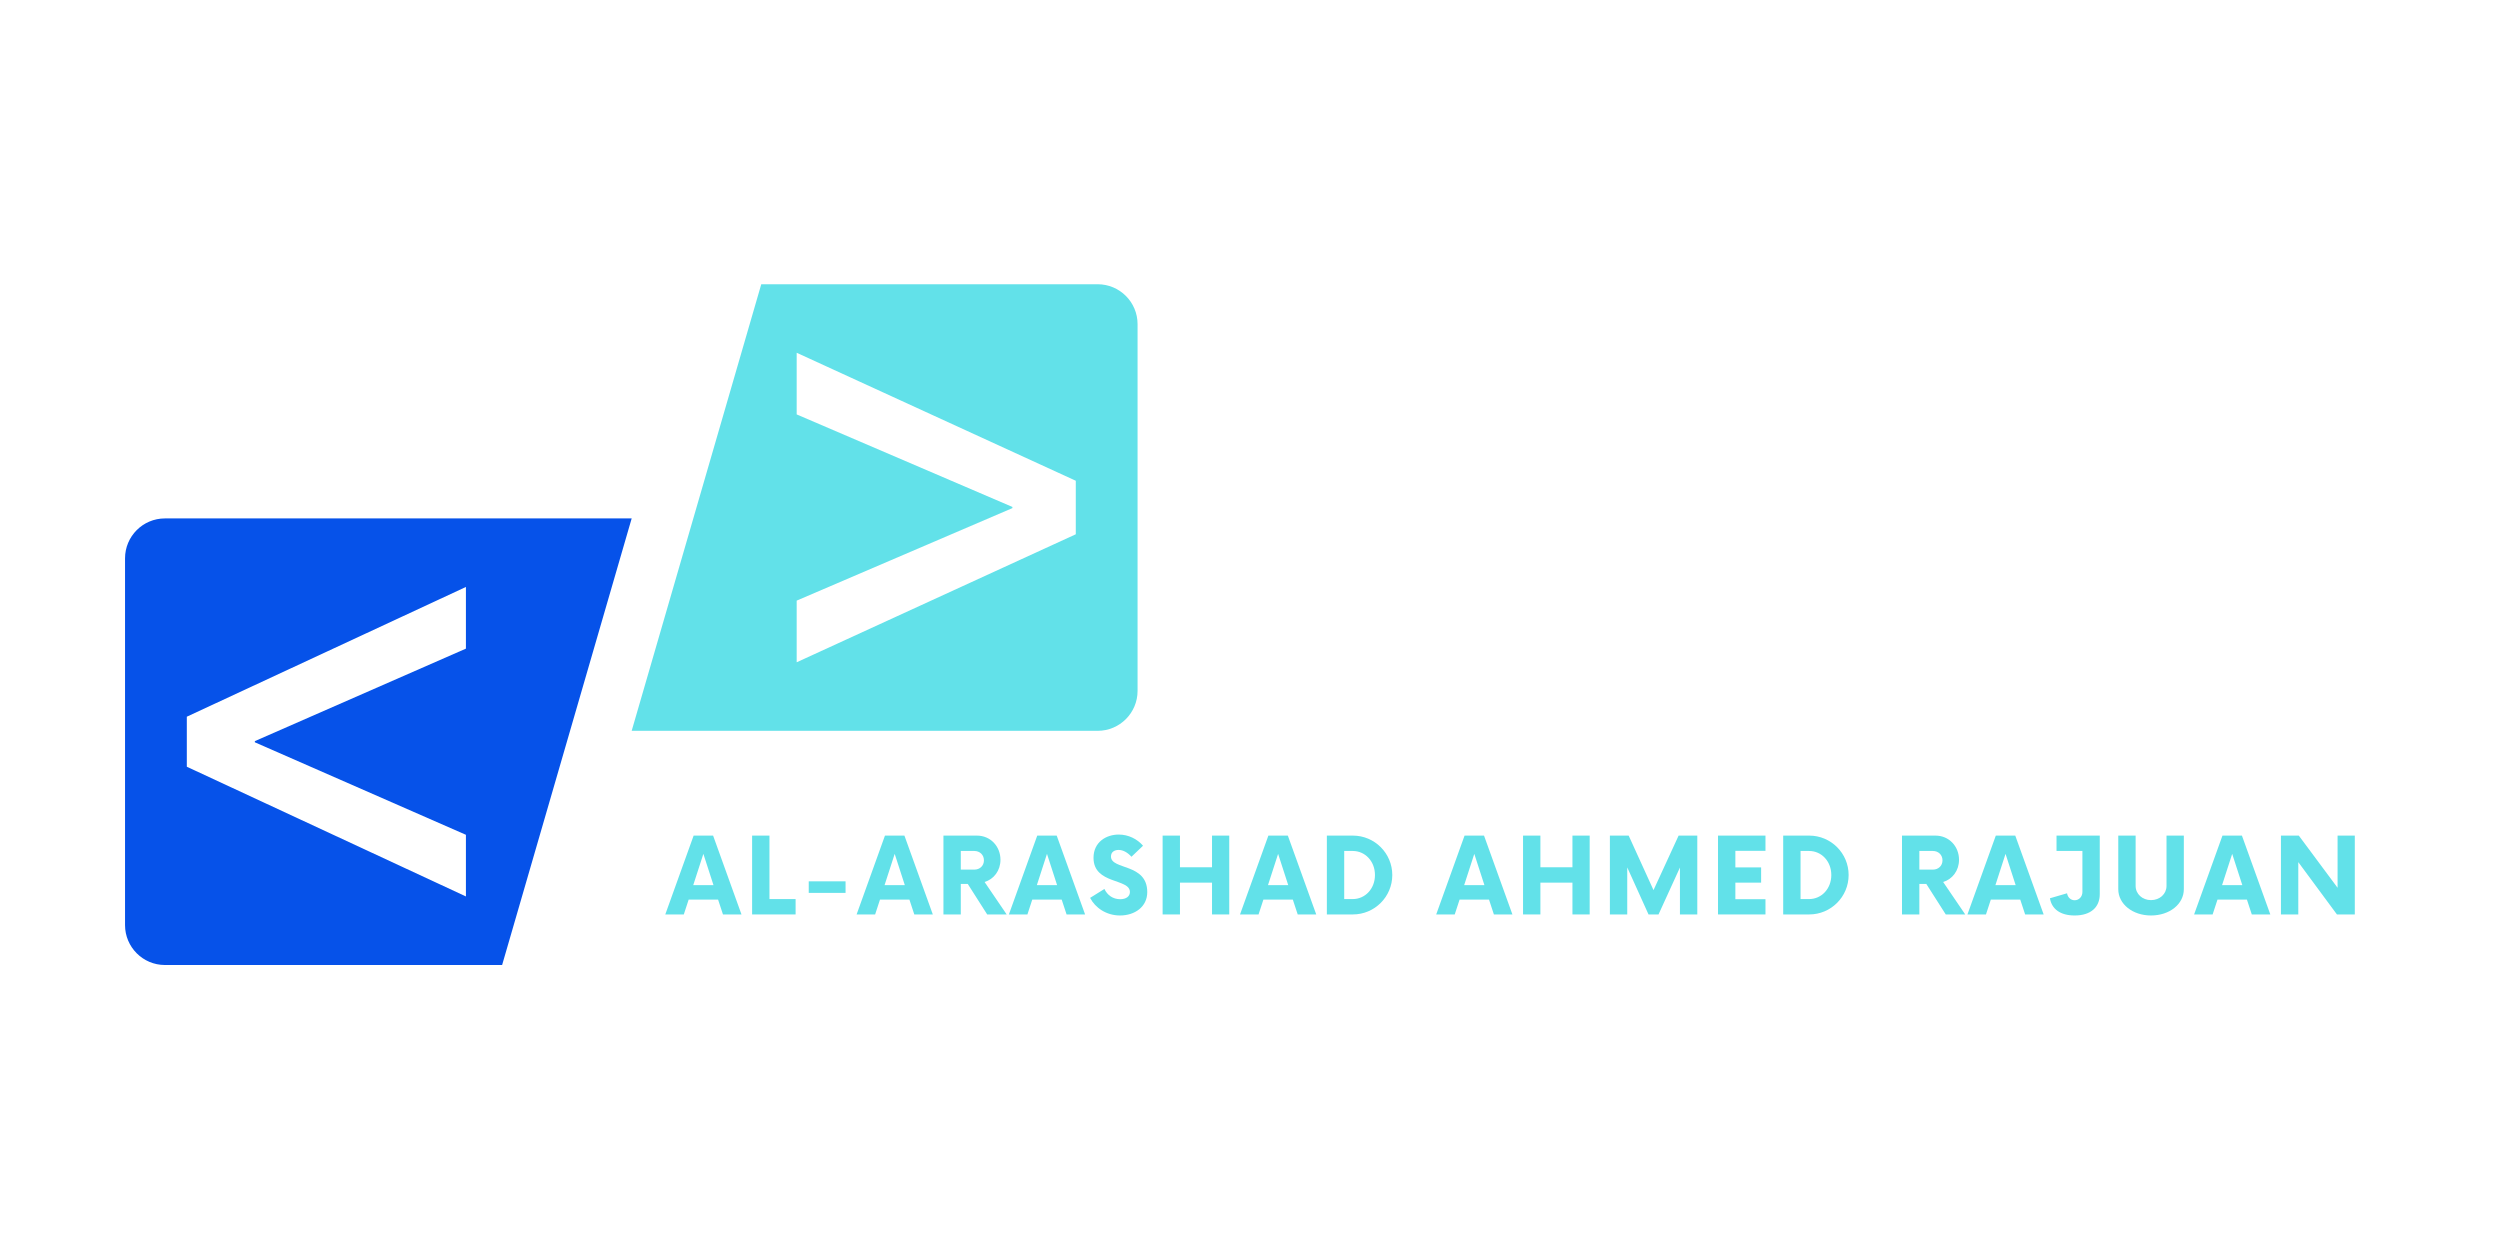
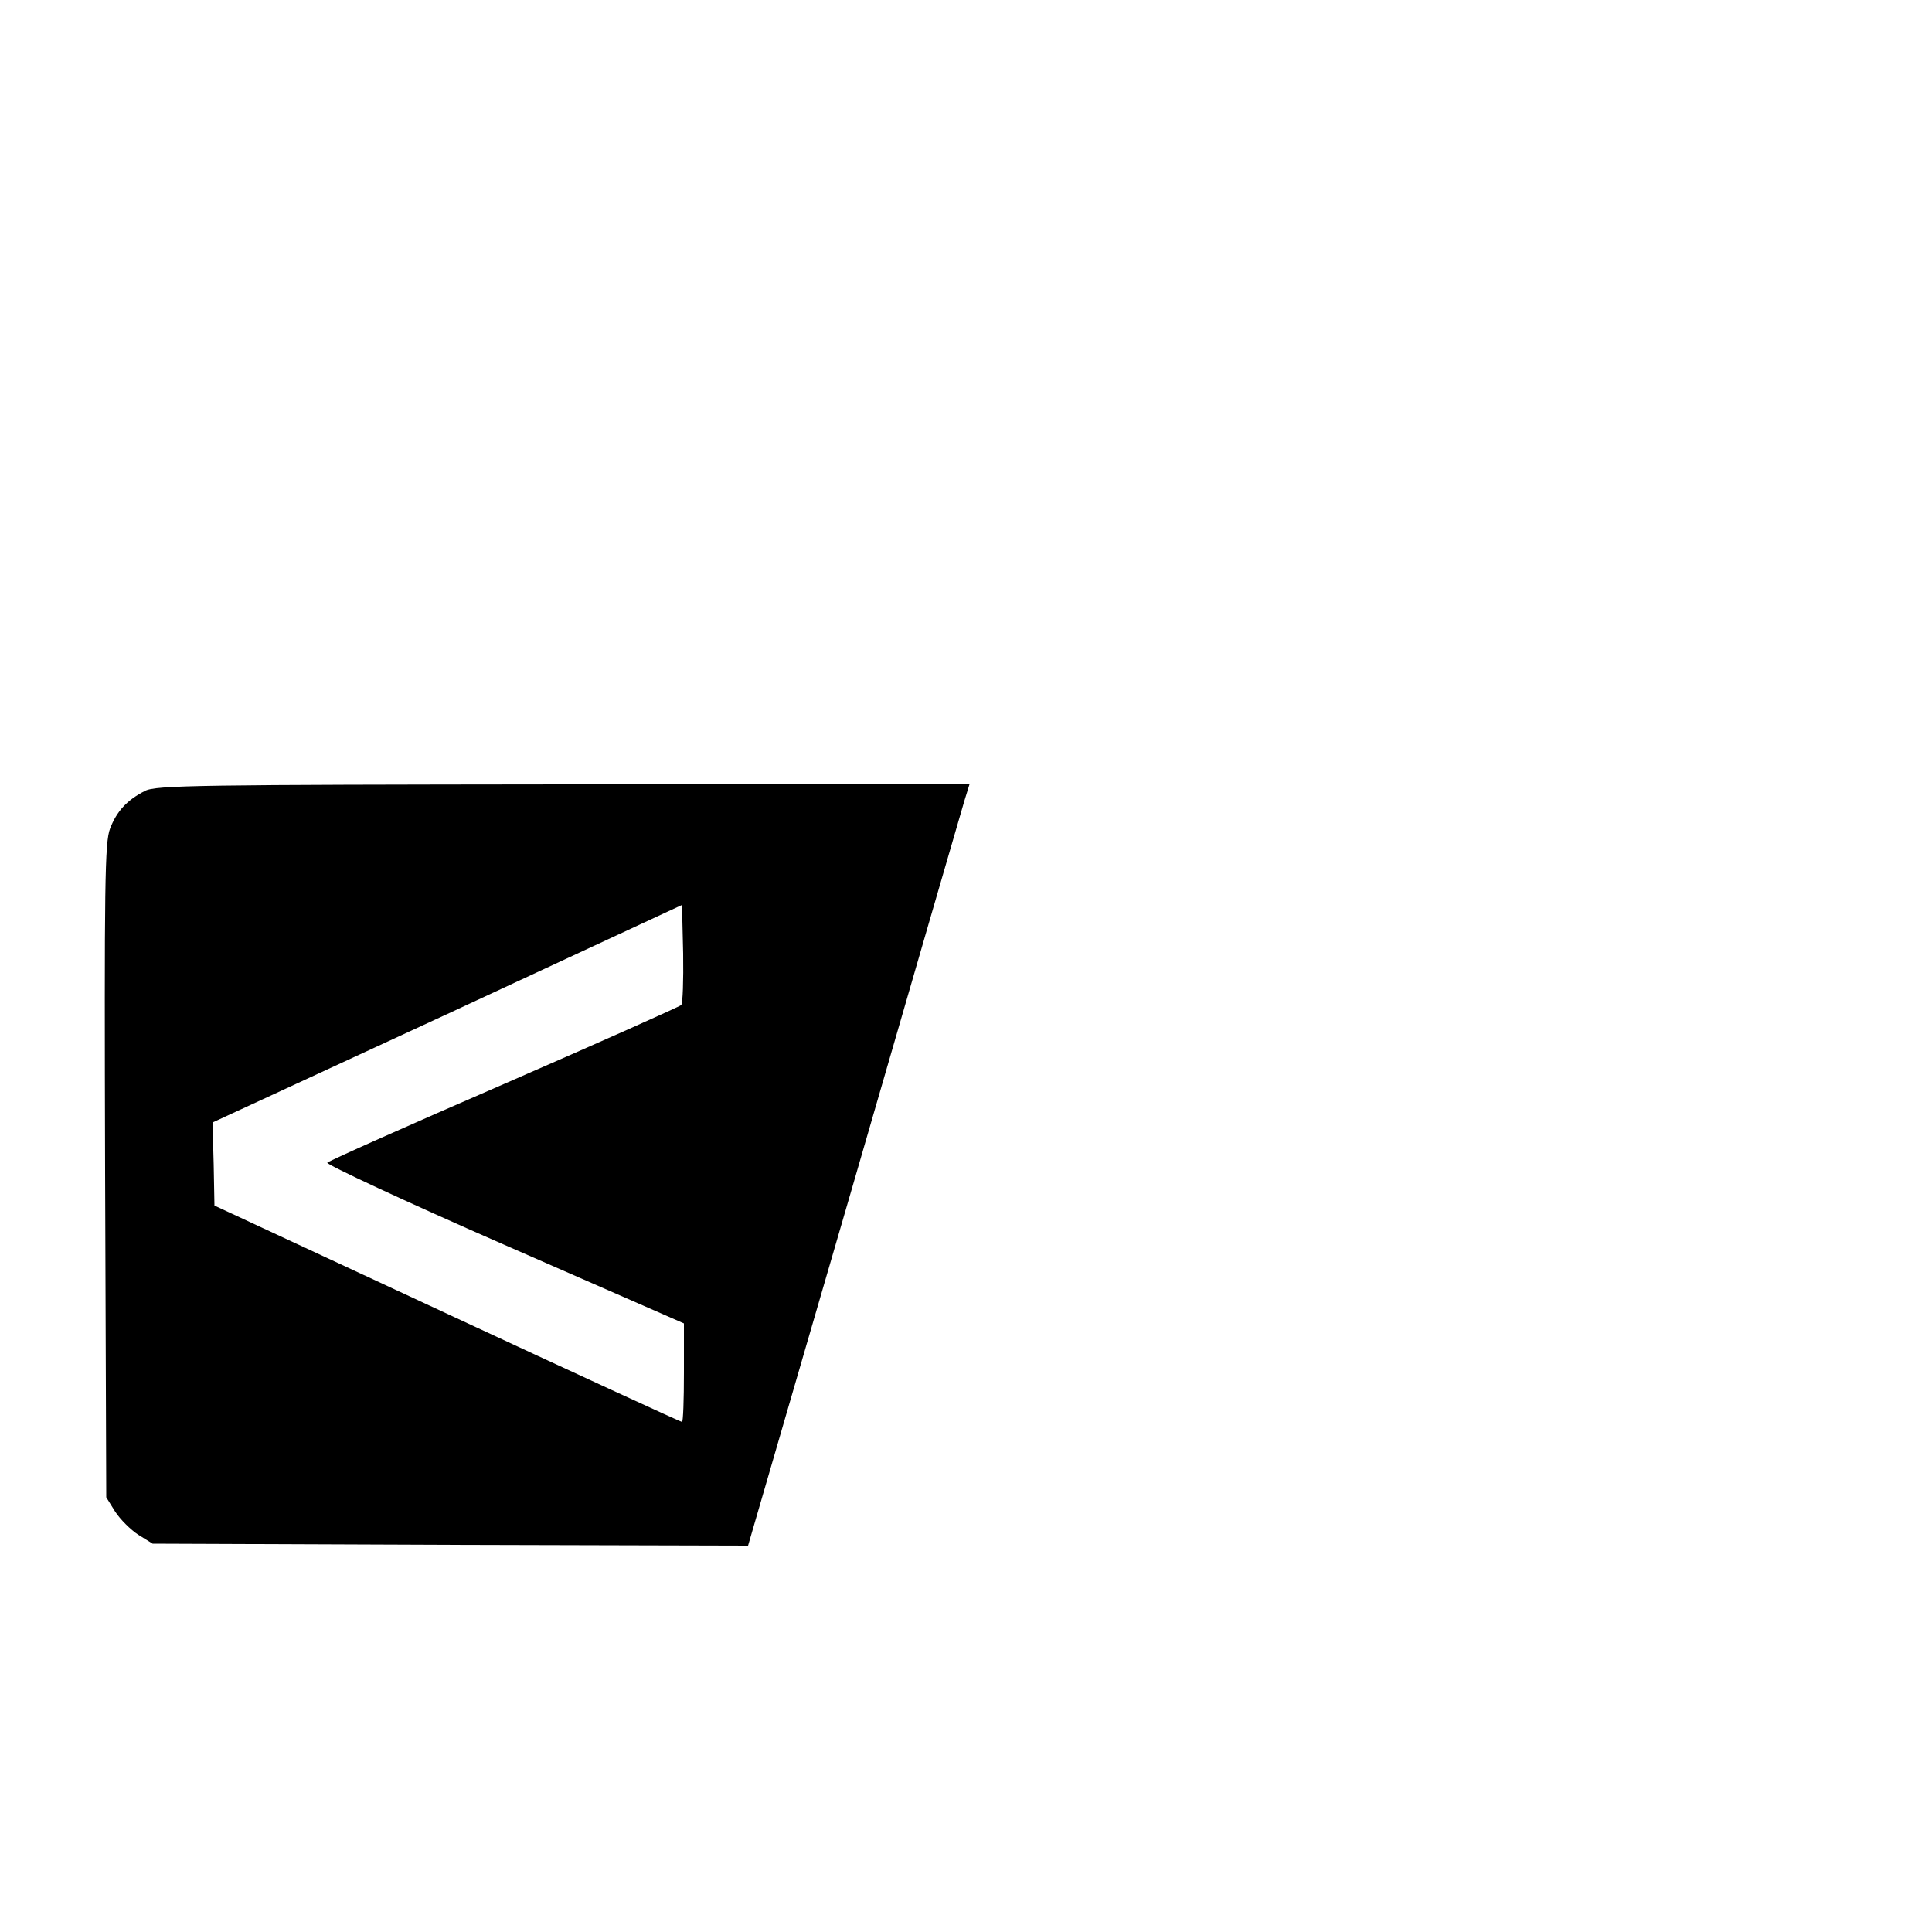
- <svg xmlns="http://www.w3.org/2000/svg" width="300" viewBox="0 0 300 150" height="150" version="1.0">
-   <defs>
-     <clipPath id="a">
-       <path d="M 15 62 L 76 62 L 76 115.836 L 15 115.836 Z M 15 62" />
-     </clipPath>
-     <clipPath id="b">
-       <path d="M 75 34.086 L 136.5 34.086 L 136.5 88 L 75 88 Z M 75 34.086" />
-     </clipPath>
-   </defs>
-   <g clip-path="url(#a)">
-     <path fill="#0652E9" d="M 55.91 100.176 L 55.91 107.574 L 22.418 92.008 L 22.418 86.004 L 55.91 70.434 L 55.91 77.836 L 30.582 88.934 L 30.582 89.074 Z M 75.801 62.211 L 19.793 62.211 C 17.148 62.211 15.004 64.355 15.004 67.004 L 15.004 111.008 C 15.004 113.652 17.148 115.801 19.793 115.801 L 60.254 115.801 L 75.801 62.211" />
-   </g>
-   <g clip-path="url(#b)">
-     <path fill="#62E1E9" d="M 129.094 64.113 L 95.602 79.473 L 95.602 72.074 L 121.488 60.973 L 121.488 60.832 L 95.602 49.73 L 95.602 42.332 L 129.094 57.691 Z M 91.352 34.109 L 75.801 87.699 L 131.719 87.699 C 134.363 87.699 136.508 85.551 136.508 82.906 L 136.508 38.898 C 136.508 36.254 134.363 34.109 131.719 34.109 L 91.352 34.109" />
-   </g>
-   <g fill="#62E1E9">
-     <g>
-       <g>
-         <path d="M 6.719 0 L 8.941 0 L 5.535 -9.461 L 3.199 -9.461 L -0.203 0 L 2.02 0 L 2.602 -1.781 L 6.133 -1.781 Z M 3.152 -3.516 L 4.367 -7.27 L 5.582 -3.516 Z M 3.152 -3.516" transform="translate(80.037 109.733)" />
-       </g>
-     </g>
-   </g>
-   <g fill="#62E1E9">
-     <g>
-       <g>
-         <path d="M 3.012 -1.844 L 3.012 -9.461 L 0.93 -9.461 L 0.93 0 L 6.148 0 L 6.148 -1.844 Z M 3.012 -1.844" transform="translate(89.324 109.733)" />
-       </g>
-     </g>
-   </g>
-   <g fill="#62E1E9">
-     <g>
-       <g>
-         <path d="M 0.992 -2.586 L 5.41 -2.586 L 5.41 -3.973 L 0.992 -3.973 Z M 0.992 -2.586" transform="translate(96.057 109.733)" />
-       </g>
-     </g>
-   </g>
-   <g fill="#62E1E9">
-     <g>
-       <g>
-         <path d="M 6.719 0 L 8.941 0 L 5.535 -9.461 L 3.199 -9.461 L -0.203 0 L 2.02 0 L 2.602 -1.781 L 6.133 -1.781 Z M 3.152 -3.516 L 4.367 -7.27 L 5.582 -3.516 Z M 3.152 -3.516" transform="translate(102.996 109.733)" />
-       </g>
-     </g>
-   </g>
-   <g fill="#62E1E9">
-     <g>
-       <g>
-         <path d="M 5.867 -3.895 C 6.984 -4.227 7.773 -5.266 7.773 -6.559 C 7.773 -8.168 6.574 -9.461 4.953 -9.461 L 0.93 -9.461 L 0.93 0 L 3.012 0 L 3.012 -3.66 L 3.848 -3.66 L 6.18 0 L 8.516 0 Z M 4.637 -5.379 L 3.012 -5.379 L 3.012 -7.617 L 4.637 -7.617 C 5.297 -7.617 5.789 -7.145 5.789 -6.496 C 5.789 -5.836 5.297 -5.379 4.637 -5.379 Z M 4.637 -5.379" transform="translate(112.283 109.733)" />
-       </g>
-     </g>
-   </g>
-   <g fill="#62E1E9">
-     <g>
-       <g>
-         <path d="M 6.719 0 L 8.941 0 L 5.535 -9.461 L 3.199 -9.461 L -0.203 0 L 2.02 0 L 2.602 -1.781 L 6.133 -1.781 Z M 3.152 -3.516 L 4.367 -7.27 L 5.582 -3.516 Z M 3.152 -3.516" transform="translate(121.27 109.733)" />
-       </g>
-     </g>
-   </g>
-   <g fill="#62E1E9">
-     <g>
-       <g>
-         <path d="M 3.848 0.125 C 5.613 0.125 7.113 -0.914 7.113 -2.68 C 7.113 -6.18 2.758 -5.312 2.758 -6.953 C 2.758 -7.488 3.168 -7.742 3.676 -7.742 C 4.211 -7.742 4.746 -7.441 5.219 -6.922 L 6.605 -8.246 C 5.914 -9.051 4.855 -9.586 3.691 -9.586 C 2.191 -9.586 0.664 -8.688 0.664 -6.797 C 0.664 -3.578 5.031 -4.352 5.031 -2.695 C 5.031 -2.176 4.59 -1.828 3.863 -1.828 C 2.996 -1.828 2.316 -2.316 1.973 -3.059 L 0.254 -1.988 C 0.867 -0.805 2.191 0.125 3.848 0.125 Z M 3.848 0.125" transform="translate(130.558 109.733)" />
-       </g>
-     </g>
-   </g>
-   <g fill="#62E1E9">
-     <g>
-       <g>
-         <path d="M 6.859 -9.461 L 6.859 -5.66 L 3.012 -5.66 L 3.012 -9.461 L 0.93 -9.461 L 0.93 0 L 3.012 0 L 3.012 -3.816 L 6.859 -3.816 L 6.859 0 L 8.926 0 L 8.926 -9.461 Z M 6.859 -9.461" transform="translate(138.584 109.733)" />
-       </g>
-     </g>
-   </g>
-   <g fill="#62E1E9">
-     <g>
-       <g>
-         <path d="M 6.719 0 L 8.941 0 L 5.535 -9.461 L 3.199 -9.461 L -0.203 0 L 2.02 0 L 2.602 -1.781 L 6.133 -1.781 Z M 3.152 -3.516 L 4.367 -7.27 L 5.582 -3.516 Z M 3.152 -3.516" transform="translate(149.006 109.733)" />
-       </g>
-     </g>
-   </g>
-   <g fill="#62E1E9">
-     <g>
-       <g>
-         <path d="M 0.93 0 L 4.051 0 C 6.656 0 8.781 -2.113 8.781 -4.73 C 8.781 -7.348 6.656 -9.461 4.051 -9.461 L 0.93 -9.461 Z M 3.012 -1.844 L 3.012 -7.617 L 4.035 -7.617 C 5.535 -7.617 6.703 -6.371 6.703 -4.73 C 6.703 -3.09 5.535 -1.844 4.035 -1.844 Z M 3.012 -1.844" transform="translate(158.293 109.733)" />
-       </g>
-     </g>
-   </g>
-   <g fill="#62E1E9">
-     <g>
-       <g>
-         <path d="M 6.719 0 L 8.941 0 L 5.535 -9.461 L 3.199 -9.461 L -0.203 0 L 2.02 0 L 2.602 -1.781 L 6.133 -1.781 Z M 3.152 -3.516 L 4.367 -7.27 L 5.582 -3.516 Z M 3.152 -3.516" transform="translate(172.548 109.733)" />
-       </g>
-     </g>
-   </g>
-   <g fill="#62E1E9">
-     <g>
-       <g>
-         <path d="M 6.859 -9.461 L 6.859 -5.66 L 3.012 -5.66 L 3.012 -9.461 L 0.93 -9.461 L 0.93 0 L 3.012 0 L 3.012 -3.816 L 6.859 -3.816 L 6.859 0 L 8.926 0 L 8.926 -9.461 Z M 6.859 -9.461" transform="translate(181.835 109.733)" />
-       </g>
-     </g>
-   </g>
-   <g fill="#62E1E9">
-     <g>
-       <g>
-         <path d="M 9.176 -9.461 L 6.164 -2.918 L 3.184 -9.461 L 0.93 -9.461 L 0.93 0 L 3.012 0 L 3.012 -5.645 L 5.566 0 L 6.766 0 L 9.336 -5.629 L 9.336 0 L 11.418 0 L 11.418 -9.461 Z M 9.176 -9.461" transform="translate(192.257 109.733)" />
-       </g>
-     </g>
-   </g>
-   <g fill="#62E1E9">
-     <g>
-       <g>
-         <path d="M 6.703 -7.633 L 6.703 -9.461 L 1.008 -9.461 L 1.008 0 L 6.703 0 L 6.703 -1.828 L 3.09 -1.828 L 3.09 -3.816 L 6.18 -3.816 L 6.18 -5.645 L 3.09 -5.645 L 3.09 -7.633 Z M 6.703 -7.633" transform="translate(205.154 109.733)" />
-       </g>
-     </g>
-   </g>
-   <g fill="#62E1E9">
-     <g>
-       <g>
-         <path d="M 0.93 0 L 4.051 0 C 6.656 0 8.781 -2.113 8.781 -4.73 C 8.781 -7.348 6.656 -9.461 4.051 -9.461 L 0.93 -9.461 Z M 3.012 -1.844 L 3.012 -7.617 L 4.035 -7.617 C 5.535 -7.617 6.703 -6.371 6.703 -4.73 C 6.703 -3.09 5.535 -1.844 4.035 -1.844 Z M 3.012 -1.844" transform="translate(213.054 109.733)" />
-       </g>
-     </g>
-   </g>
-   <g fill="#62E1E9">
-     <g>
-       <g>
-         <path d="M 5.867 -3.895 C 6.984 -4.227 7.773 -5.266 7.773 -6.559 C 7.773 -8.168 6.574 -9.461 4.953 -9.461 L 0.93 -9.461 L 0.93 0 L 3.012 0 L 3.012 -3.66 L 3.848 -3.66 L 6.18 0 L 8.516 0 Z M 4.637 -5.379 L 3.012 -5.379 L 3.012 -7.617 L 4.637 -7.617 C 5.297 -7.617 5.789 -7.145 5.789 -6.496 C 5.789 -5.836 5.297 -5.379 4.637 -5.379 Z M 4.637 -5.379" transform="translate(227.31 109.733)" />
-       </g>
-     </g>
-   </g>
-   <g fill="#62E1E9">
-     <g>
-       <g>
-         <path d="M 6.719 0 L 8.941 0 L 5.535 -9.461 L 3.199 -9.461 L -0.203 0 L 2.02 0 L 2.602 -1.781 L 6.133 -1.781 Z M 3.152 -3.516 L 4.367 -7.27 L 5.582 -3.516 Z M 3.152 -3.516" transform="translate(236.297 109.733)" />
-       </g>
-     </g>
-   </g>
-   <g fill="#62E1E9">
-     <g>
-       <g>
-         <path d="M 6.387 -9.461 L 1.199 -9.461 L 1.199 -7.617 L 4.305 -7.617 L 4.305 -2.695 C 4.305 -2.129 3.895 -1.703 3.375 -1.703 C 2.902 -1.703 2.539 -2.051 2.461 -2.539 L 0.41 -1.941 C 0.613 -0.664 1.641 0.125 3.375 0.125 C 5.312 0.125 6.387 -0.867 6.387 -2.43 Z M 6.387 -9.461" transform="translate(245.584 109.733)" />
-       </g>
-     </g>
-   </g>
-   <g fill="#62E1E9">
-     <g>
-       <g>
-         <path d="M 4.809 0.125 C 7.047 0.125 8.75 -1.246 8.75 -3.027 L 8.75 -9.461 L 6.672 -9.461 L 6.672 -3.422 C 6.672 -2.461 5.867 -1.719 4.809 -1.719 C 3.77 -1.719 2.965 -2.461 2.965 -3.422 L 2.965 -9.461 L 0.883 -9.461 L 0.883 -3.027 C 0.883 -1.246 2.602 0.125 4.809 0.125 Z M 4.809 0.125" transform="translate(253.31 109.733)" />
-       </g>
-     </g>
-   </g>
-   <g fill="#62E1E9">
-     <g>
-       <g>
-         <path d="M 6.719 0 L 8.941 0 L 5.535 -9.461 L 3.199 -9.461 L -0.203 0 L 2.02 0 L 2.602 -1.781 L 6.133 -1.781 Z M 3.152 -3.516 L 4.367 -7.27 L 5.582 -3.516 Z M 3.152 -3.516" transform="translate(263.496 109.733)" />
-       </g>
-     </g>
-   </g>
-   <g fill="#62E1E9">
-     <g>
-       <g>
-         <path d="M 7.727 -9.461 L 7.727 -3.199 L 3.074 -9.461 L 0.93 -9.461 L 0.93 0 L 3.012 0 L 3.012 -6.277 L 7.648 0 L 9.793 0 L 9.793 -9.461 Z M 7.727 -9.461" transform="translate(272.783 109.733)" />
-       </g>
-     </g>
+ <svg xmlns="http://www.w3.org/2000/svg" version="1.0" width="500pt" height="500pt" viewBox="0 0 500 500" preserveAspectRatio="xMidYMid meet">
+   <g transform="translate(0,500) scale(0.1,-0.1)" fill="#000000" stroke="none">
+     <path d="M375 2953 c-47 -24 -73 -53 -90 -97 -14 -36 -15 -141 -13 -886 l3 -845 23 -37 c13 -20 40 -47 60 -60 l37 -23 770 -3 771 -2 274 942 c150 519 279 962 286 986 l13 42 -1052 0 c-939 -1 -1055 -2 -1082 -17z m1388 -554 c-4 -4 -210 -96 -458 -204 -247 -107 -453 -199 -458 -204 -4 -4 201 -100 457 -212 l466 -204 0 -127 c0 -71 -2 -128 -5 -128 -3 0 -277 126 -608 280 l-602 280 -2 107 -3 108 608 281 607 282 3 -126 c1 -69 -1 -129 -5 -133z" />
  </g>
</svg>
